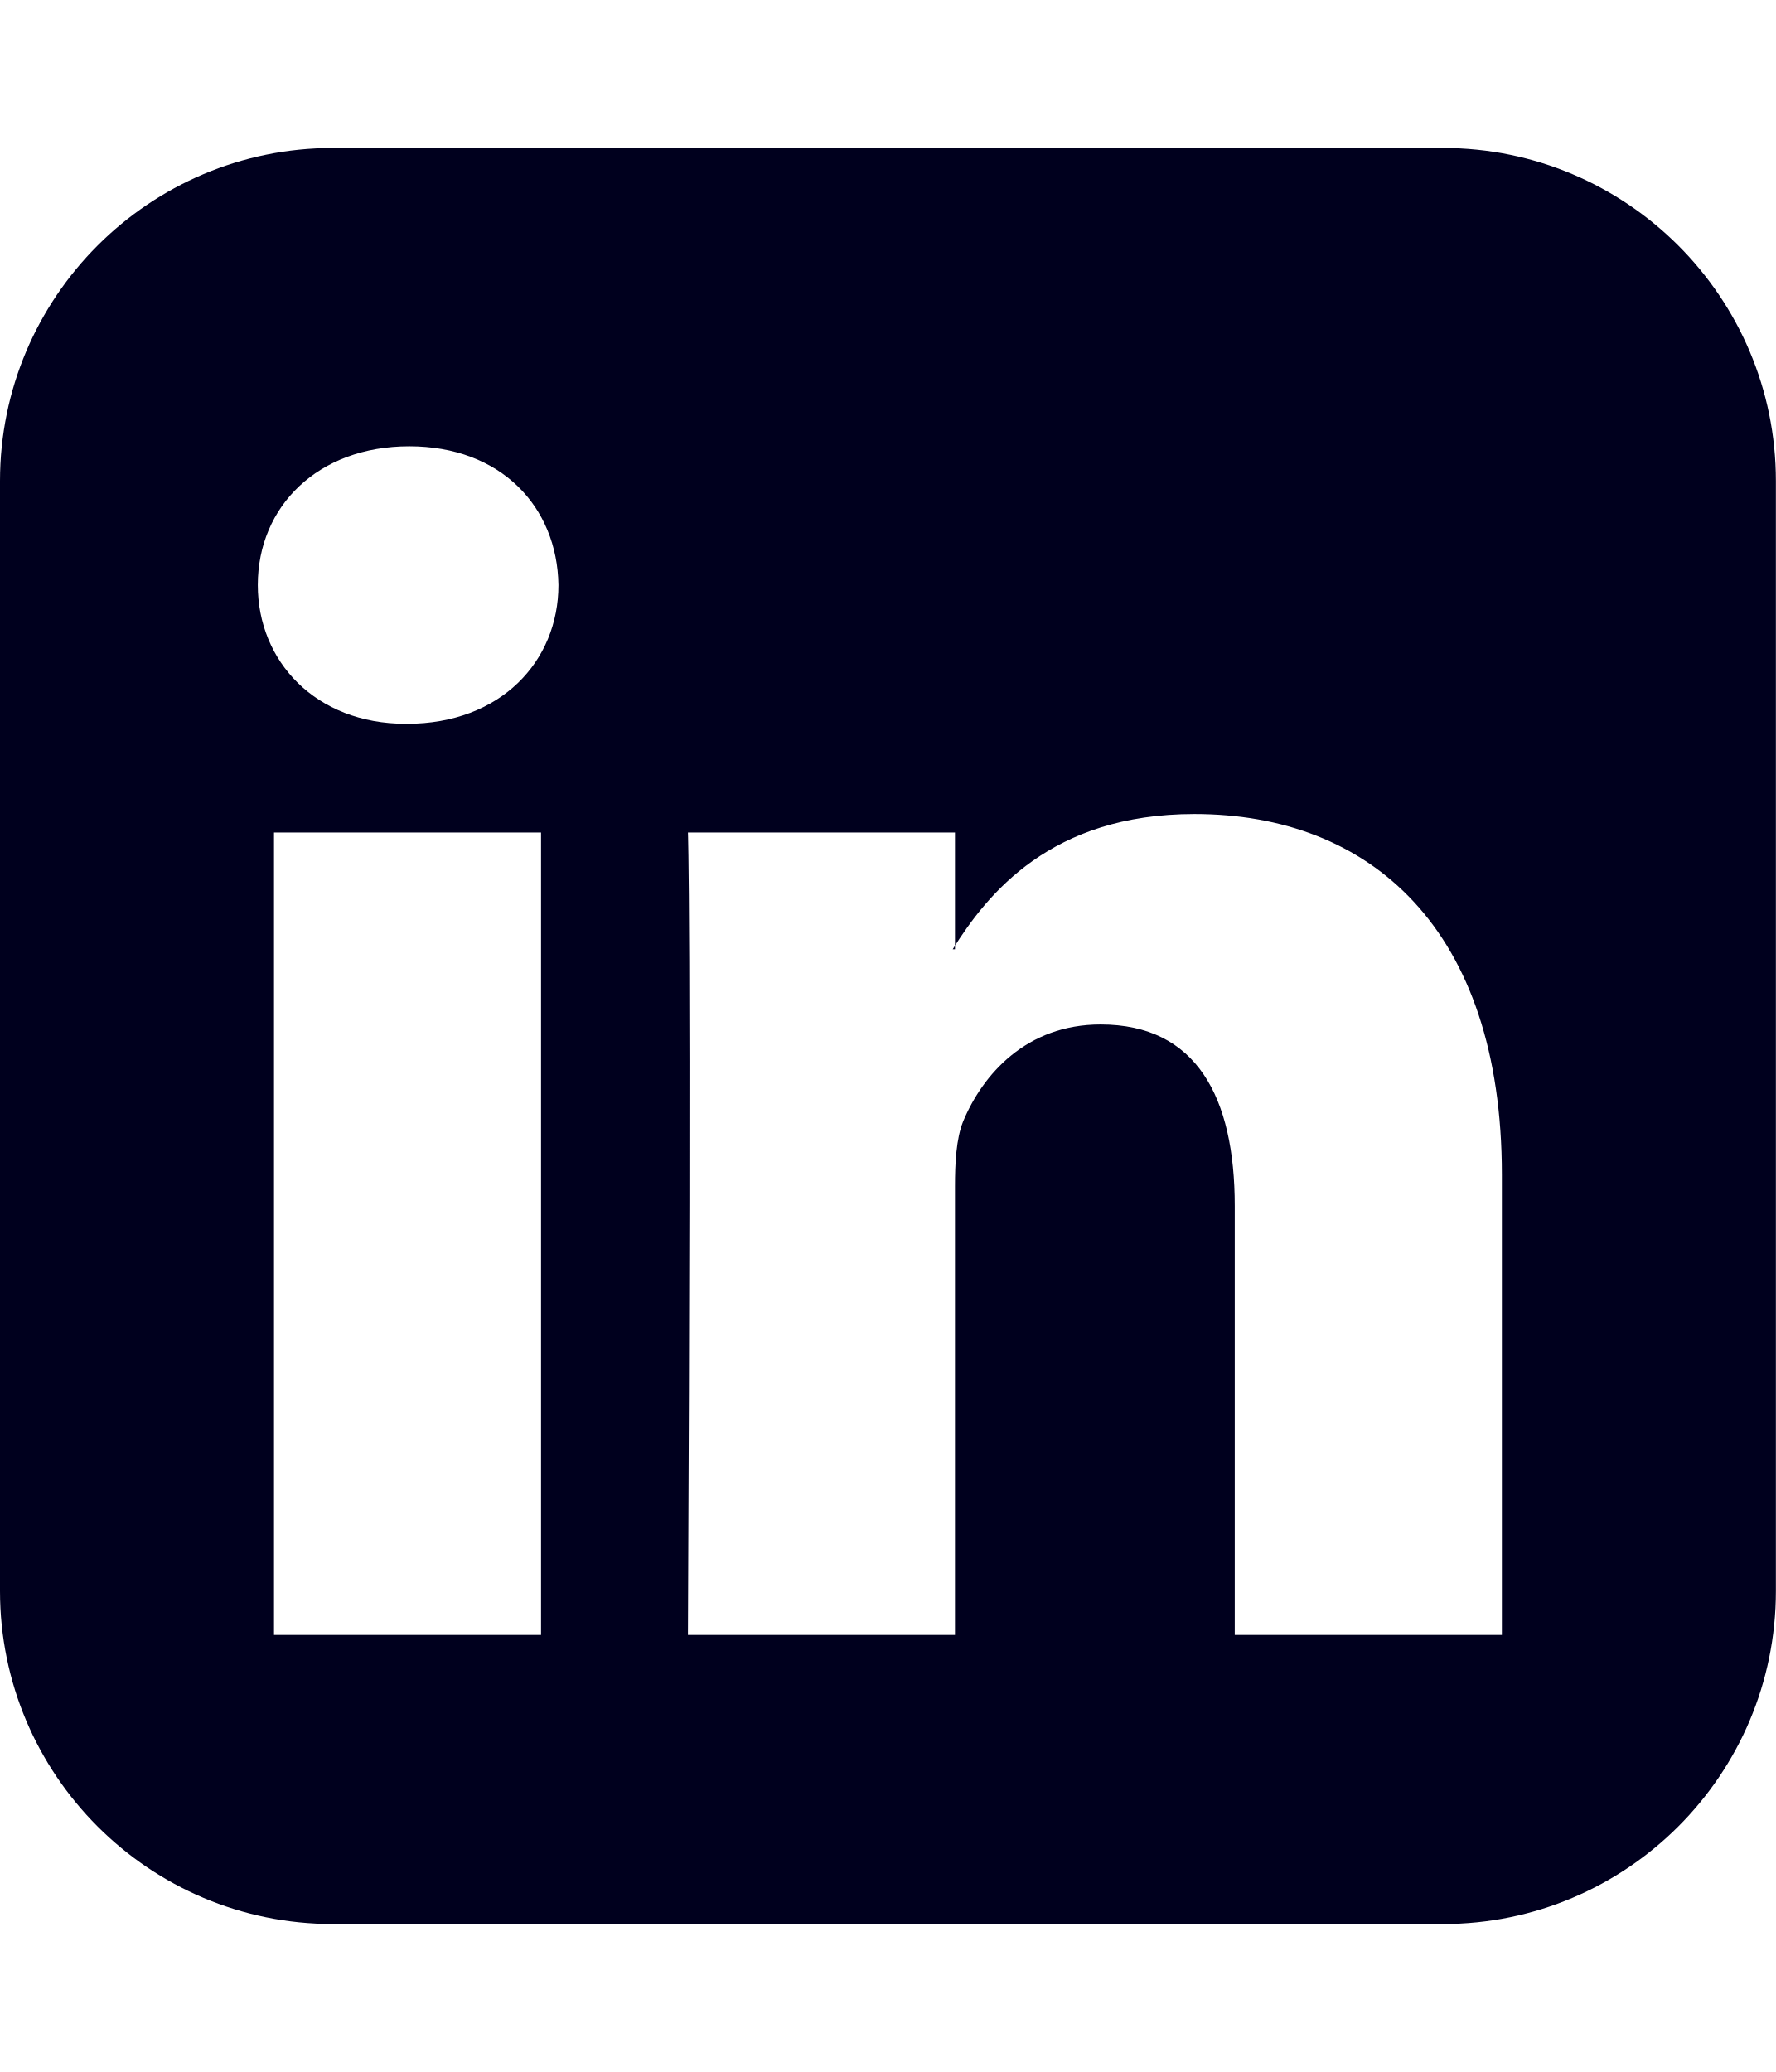
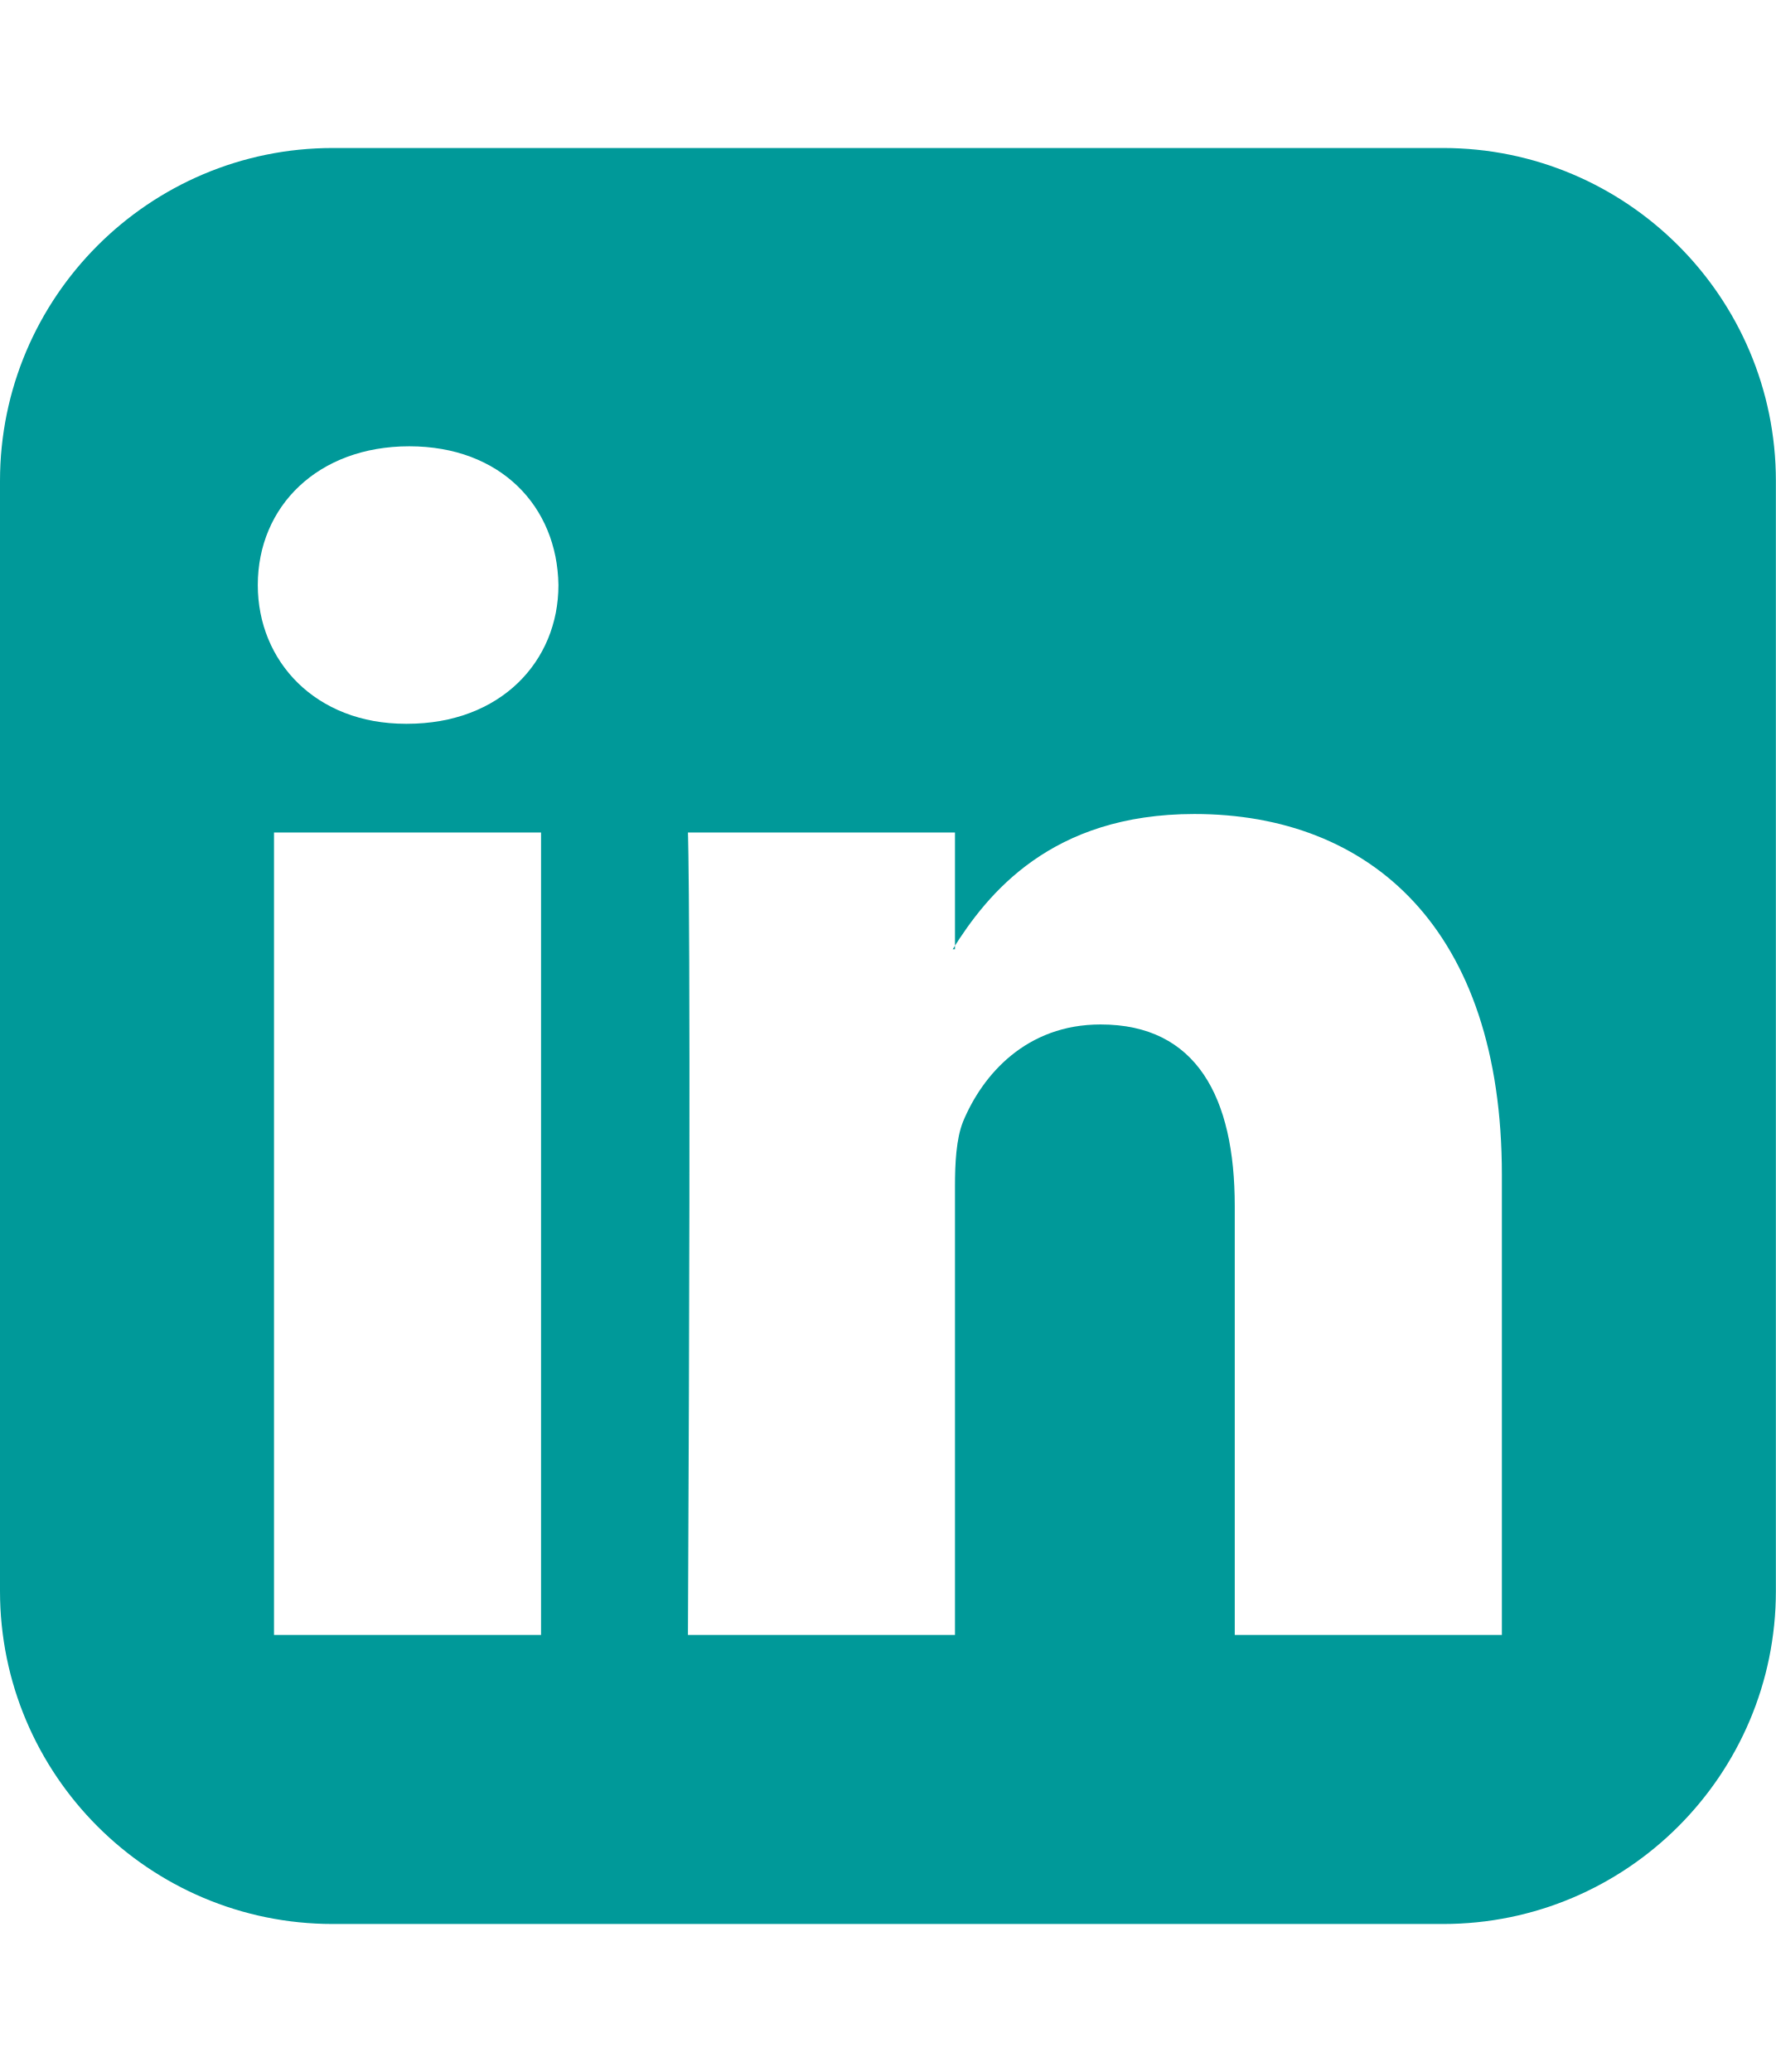
- <svg xmlns="http://www.w3.org/2000/svg" version="1.1" width="24" height="28" viewBox="0 0 24 28" fill="#00001E">
+ <svg xmlns="http://www.w3.org/2000/svg" version="1.1" width="24" height="28" viewBox="0 0 24 28" fill="#009999">
  <path d="M3.703 22.094h3.609v-10.844h-3.609v10.844zM7.547 7.906c-0.016-1.062-0.781-1.875-2.016-1.875s-2.047 0.812-2.047 1.875c0 1.031 0.781 1.875 2 1.875h0.016c1.266 0 2.047-0.844 2.047-1.875zM16.688 22.094h3.609v-6.219c0-3.328-1.781-4.875-4.156-4.875-1.937 0-2.797 1.078-3.266 1.828h0.031v-1.578h-3.609s0.047 1.016 0 10.844v0h3.609v-6.062c0-0.313 0.016-0.641 0.109-0.875 0.266-0.641 0.859-1.313 1.859-1.313 1.297 0 1.813 0.984 1.813 2.453v5.797zM24 6.5v15c0 2.484-2.016 4.5-4.5 4.5h-15c-2.484 0-4.5-2.016-4.5-4.5v-15c0-2.484 2.016-4.5 4.5-4.5h15c2.484 0 4.5 2.016 4.5 4.5z" />
</svg>
